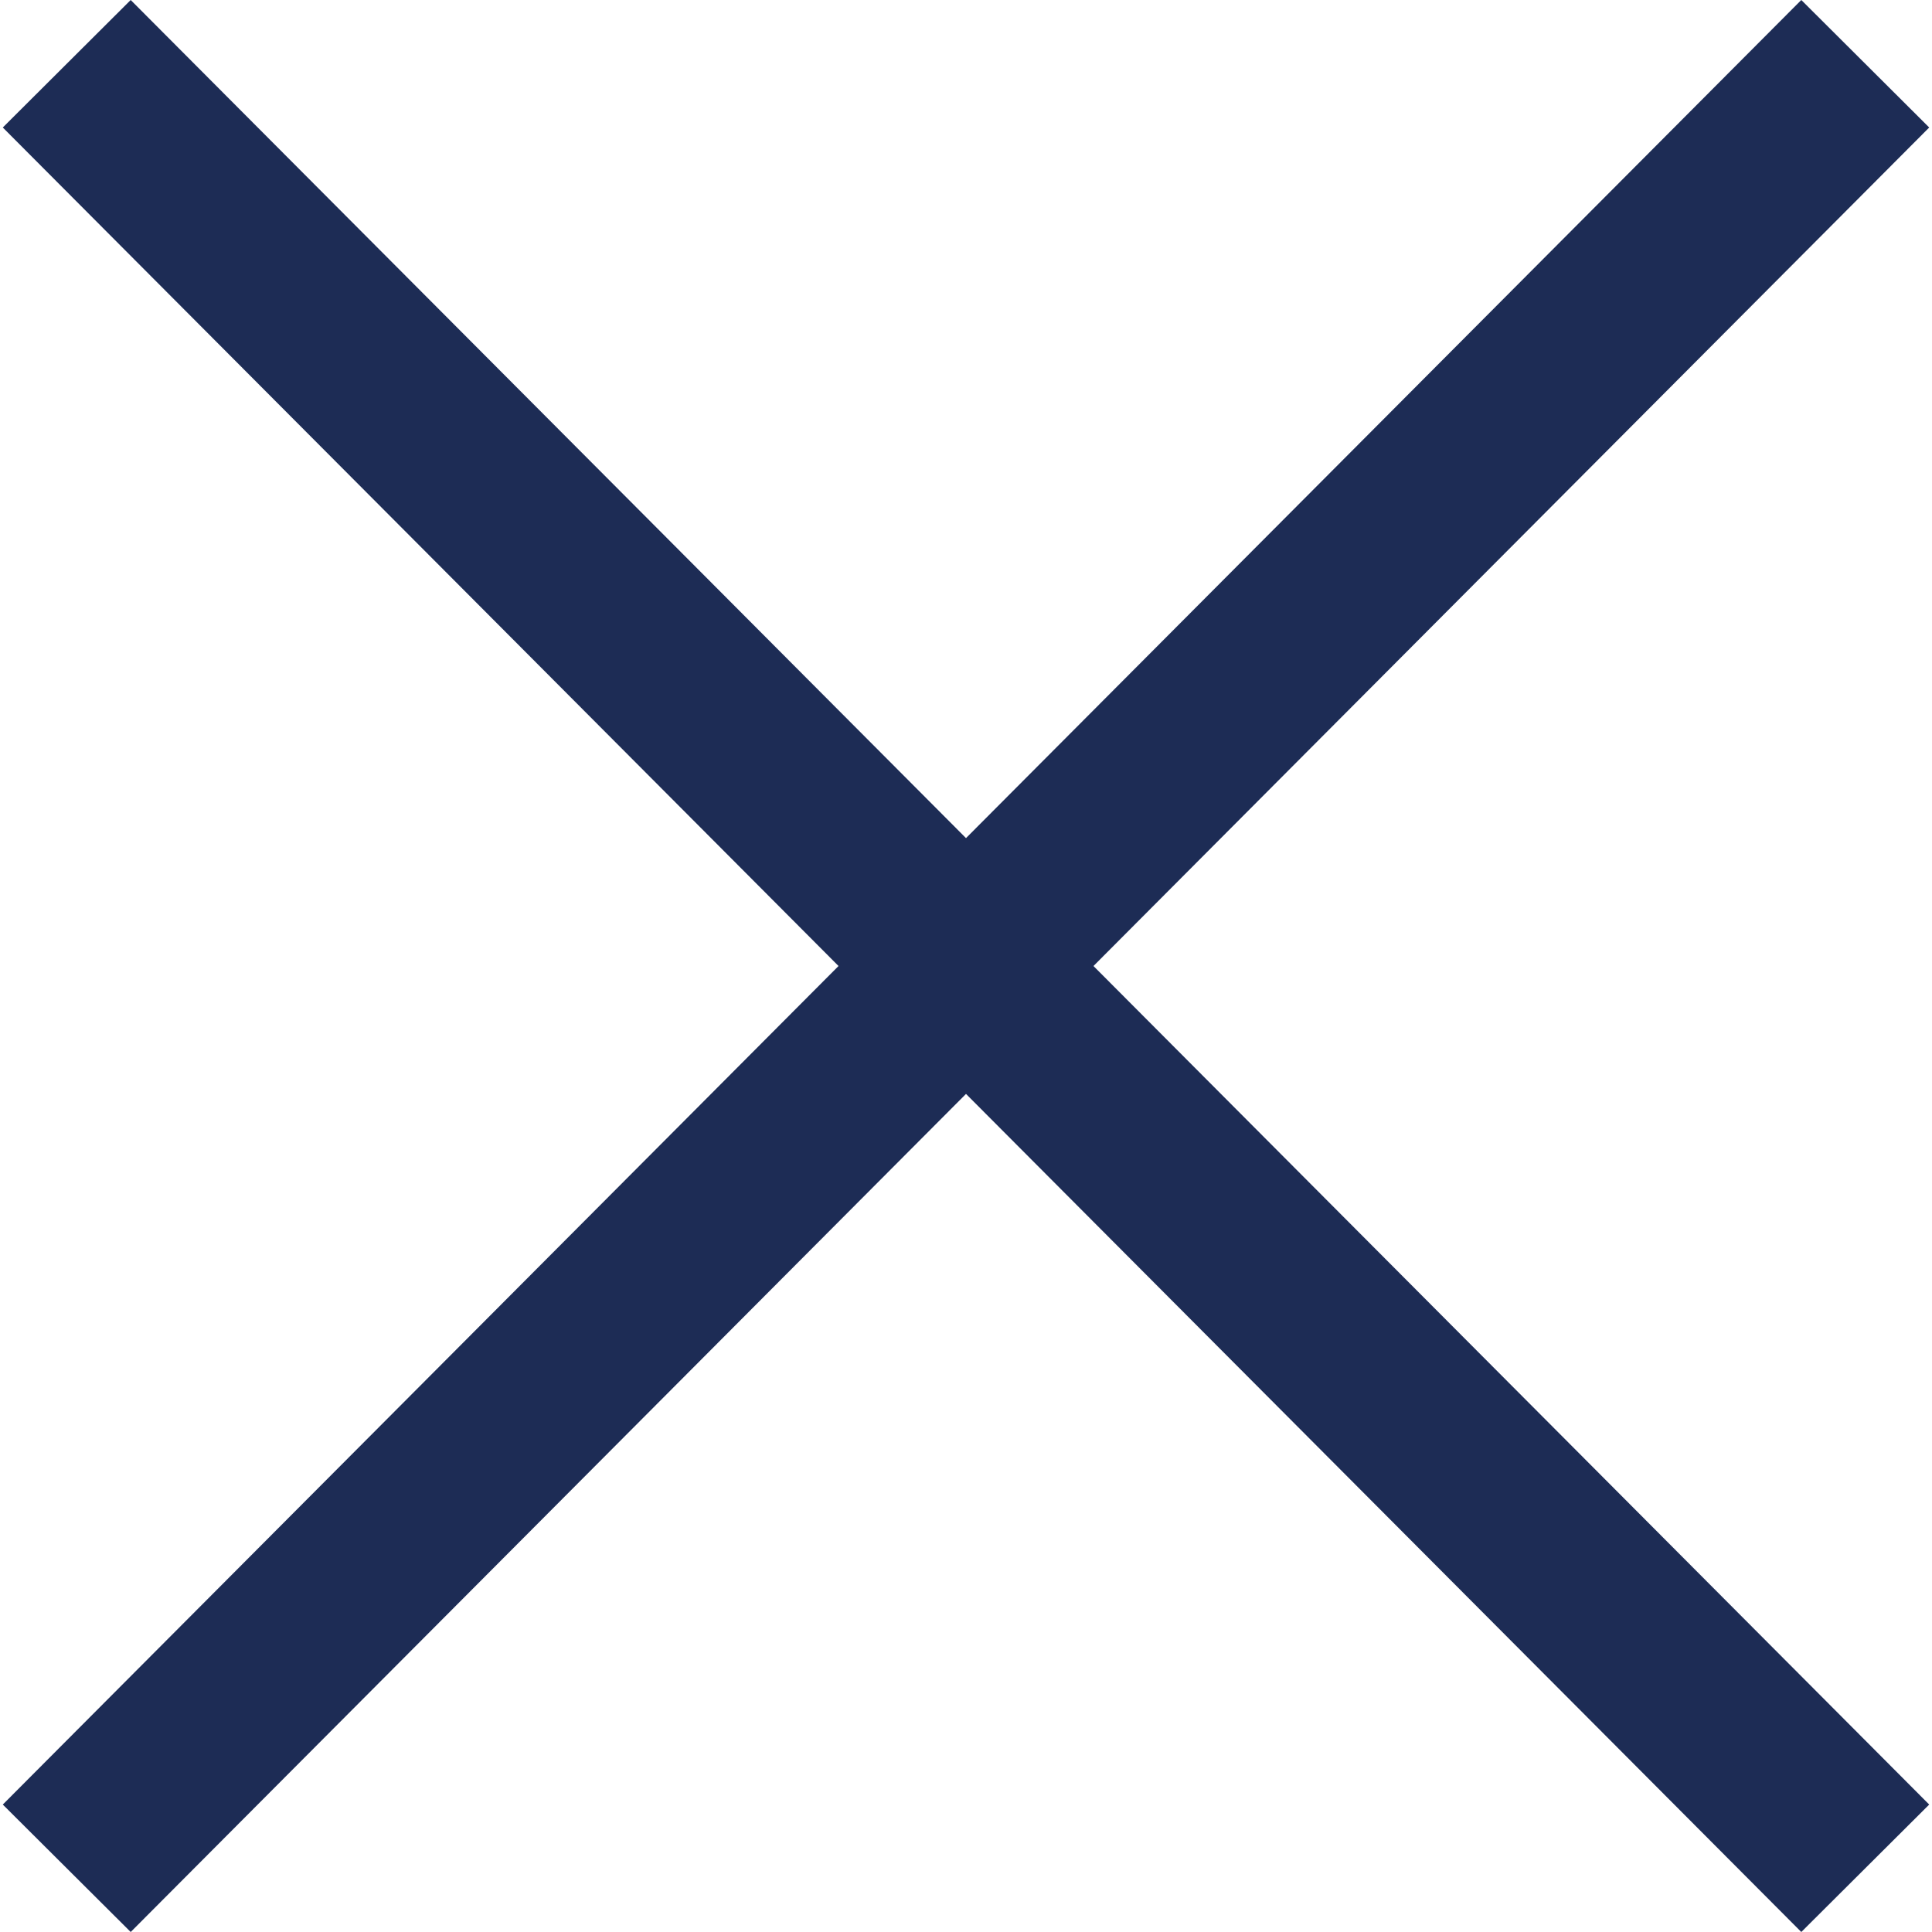
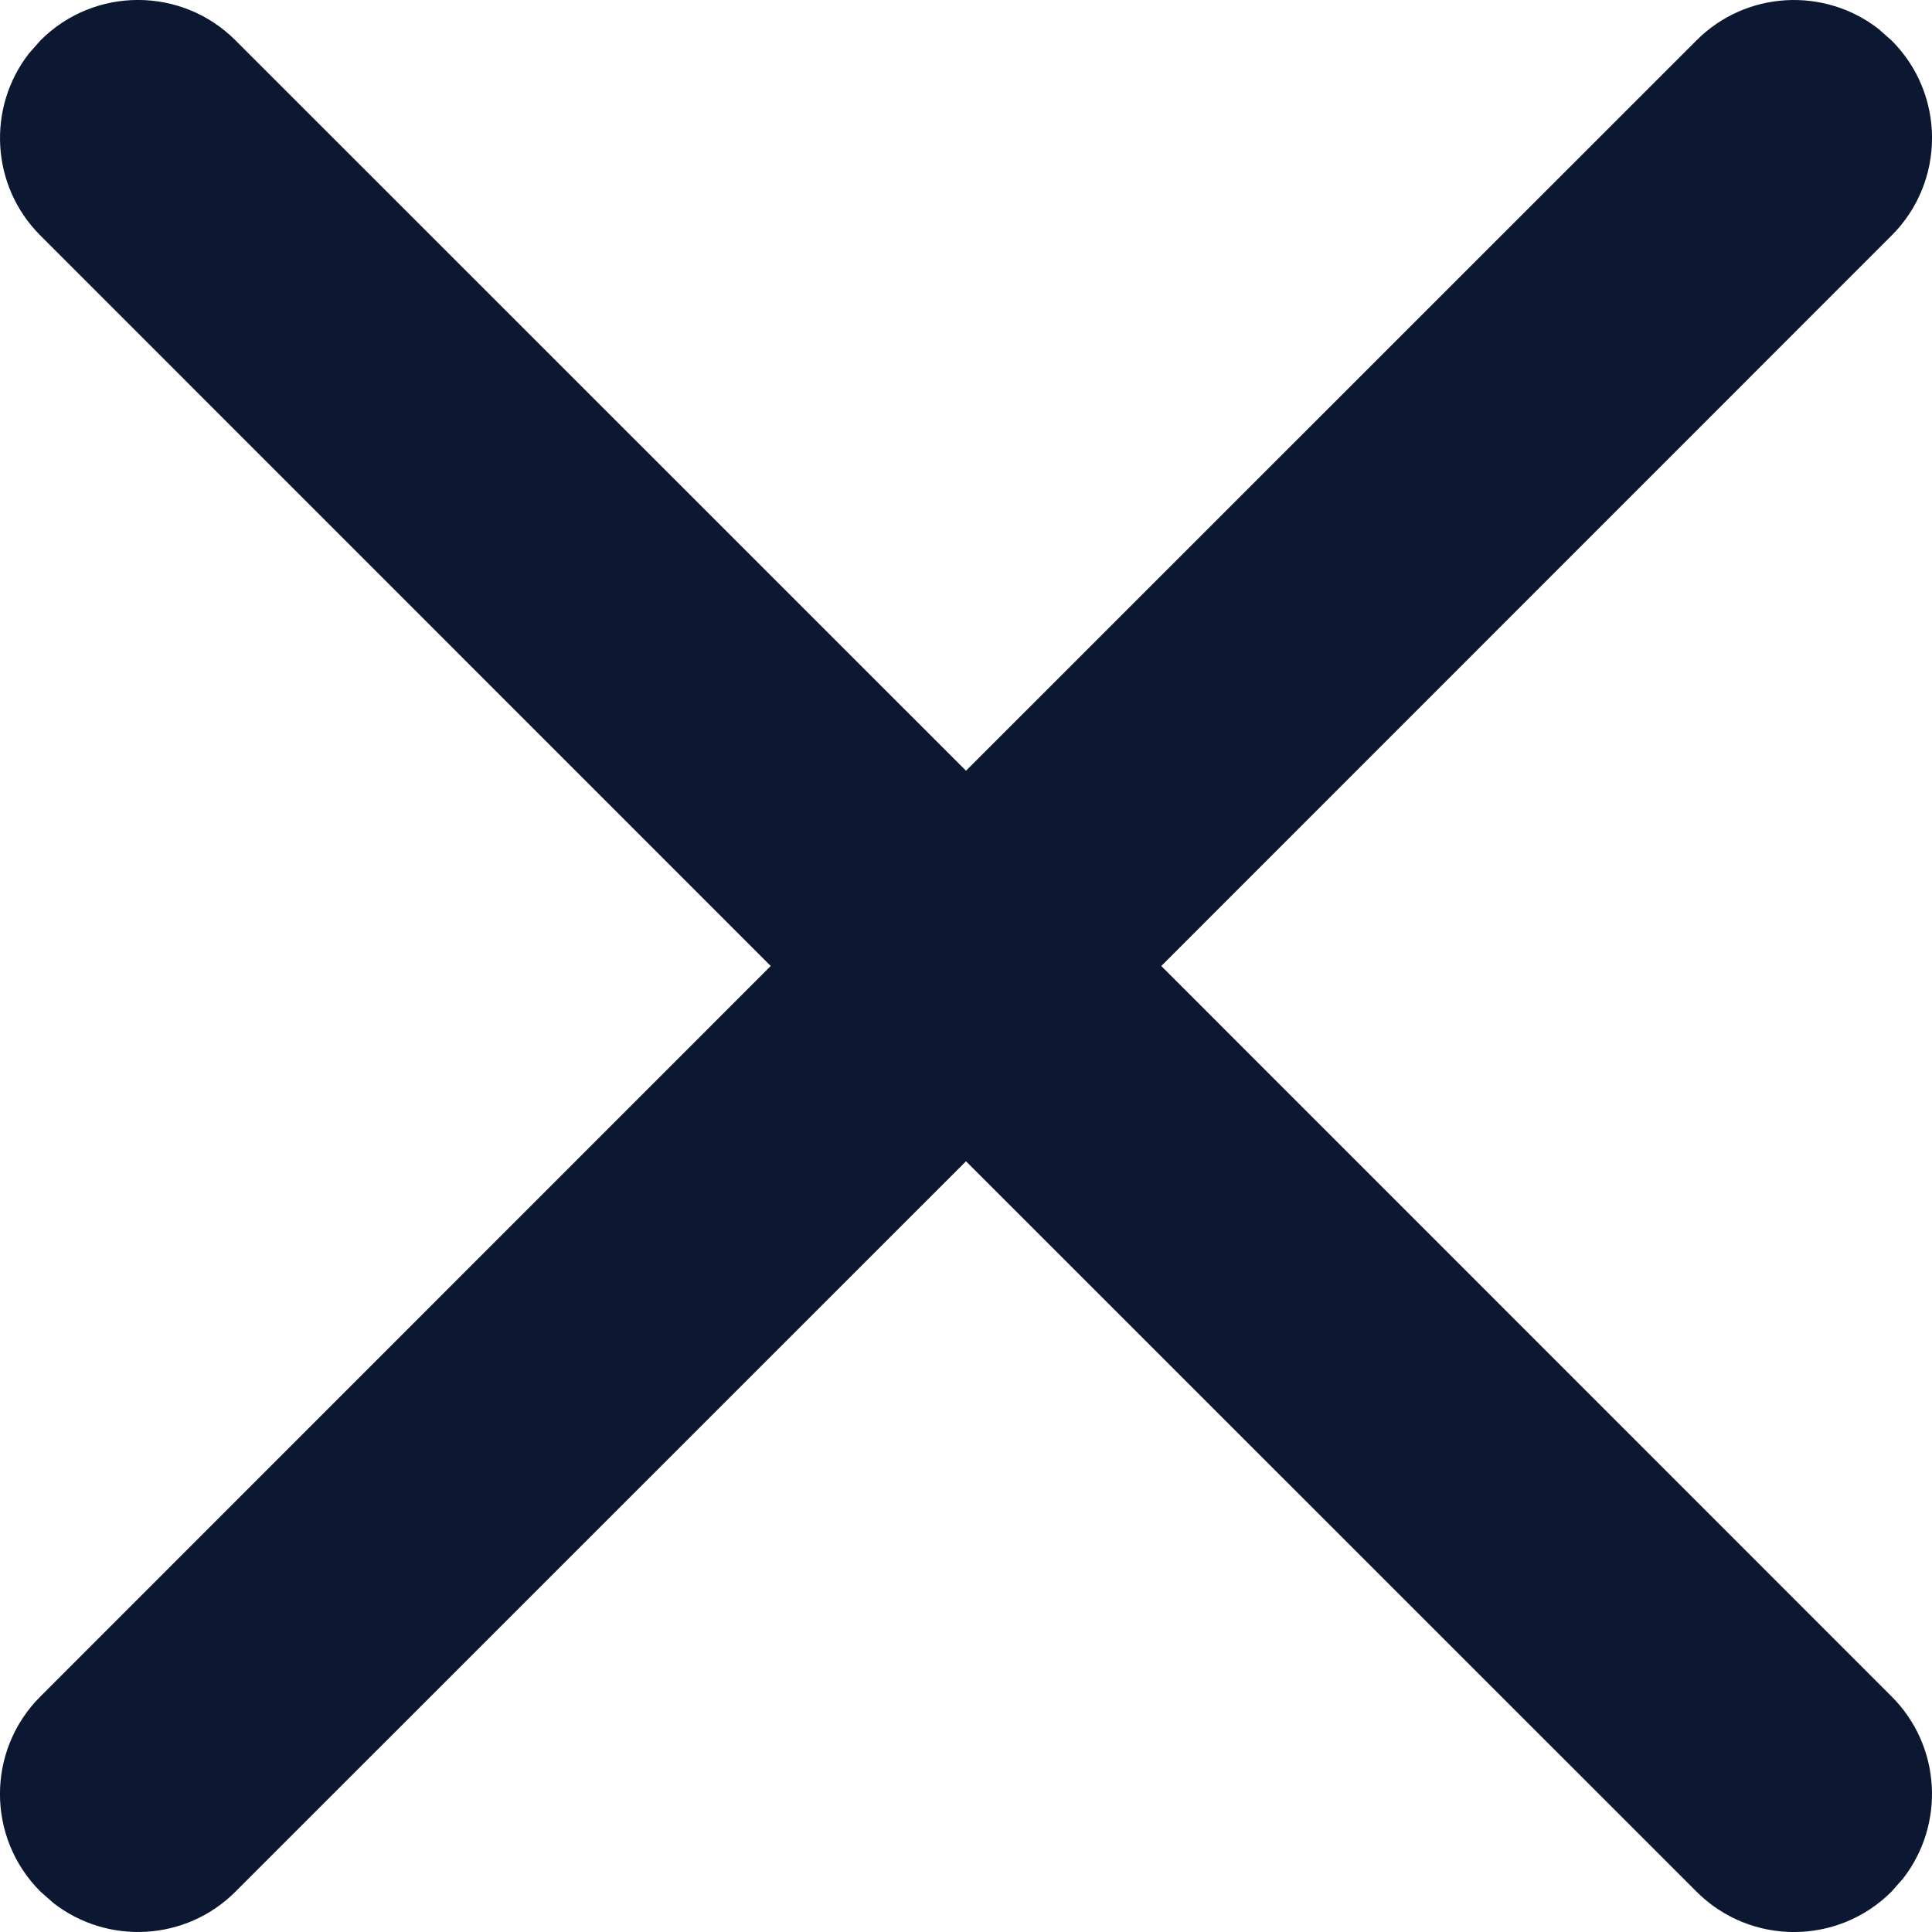
- <svg xmlns="http://www.w3.org/2000/svg" fill="#1D2C55" height="800px" width="800px" version="1.1" id="Capa_1" viewBox="0 0 490 490" xml:space="preserve">
-   <polygon points="456.851,0 245,212.564 33.149,0 0.708,32.337 212.669,245.004 0.708,457.678 33.149,490 245,277.443 456.851,490   489.292,457.678 277.331,245.004 489.292,32.337 " />
+ <svg xmlns="http://www.w3.org/2000/svg" width="14px" height="14px" viewBox="0 0 14 14" version="1.1">
+   <g id="Final-app" stroke="none" stroke-width="1" fill="none" fill-rule="evenodd">
+     <g id="Search-results" transform="translate(-351, -77)" fill="#0C1831">
+       <g id="icon/16/basic/x" transform="translate(351, 77)">
+         <path d="M0.293,0.293 C0.683,-0.098 1.317,-0.098 1.707,0.293 L7,5.585 L12.293,0.293 C12.653,-0.068 13.221,-0.095 13.613,0.21 L13.707,0.293 C14.098,0.683 14.098,1.317 13.707,1.707 L8.415,7 L13.707,12.293 C14.068,12.653 14.095,13.221 13.79,13.613 L13.707,13.707 C13.317,14.098 12.683,14.098 12.293,13.707 L7,8.415 L1.707,13.707 C1.347,14.068 0.779,14.095 0.387,13.79 L0.293,13.707 C-0.098,13.317 -0.098,12.683 0.293,12.293 L5.585,7 L0.293,1.707 C-0.068,1.347 -0.095,0.779 0.21,0.387 Z" id="Combined-Shape" />
+       </g>
+     </g>
+   </g>
</svg>
